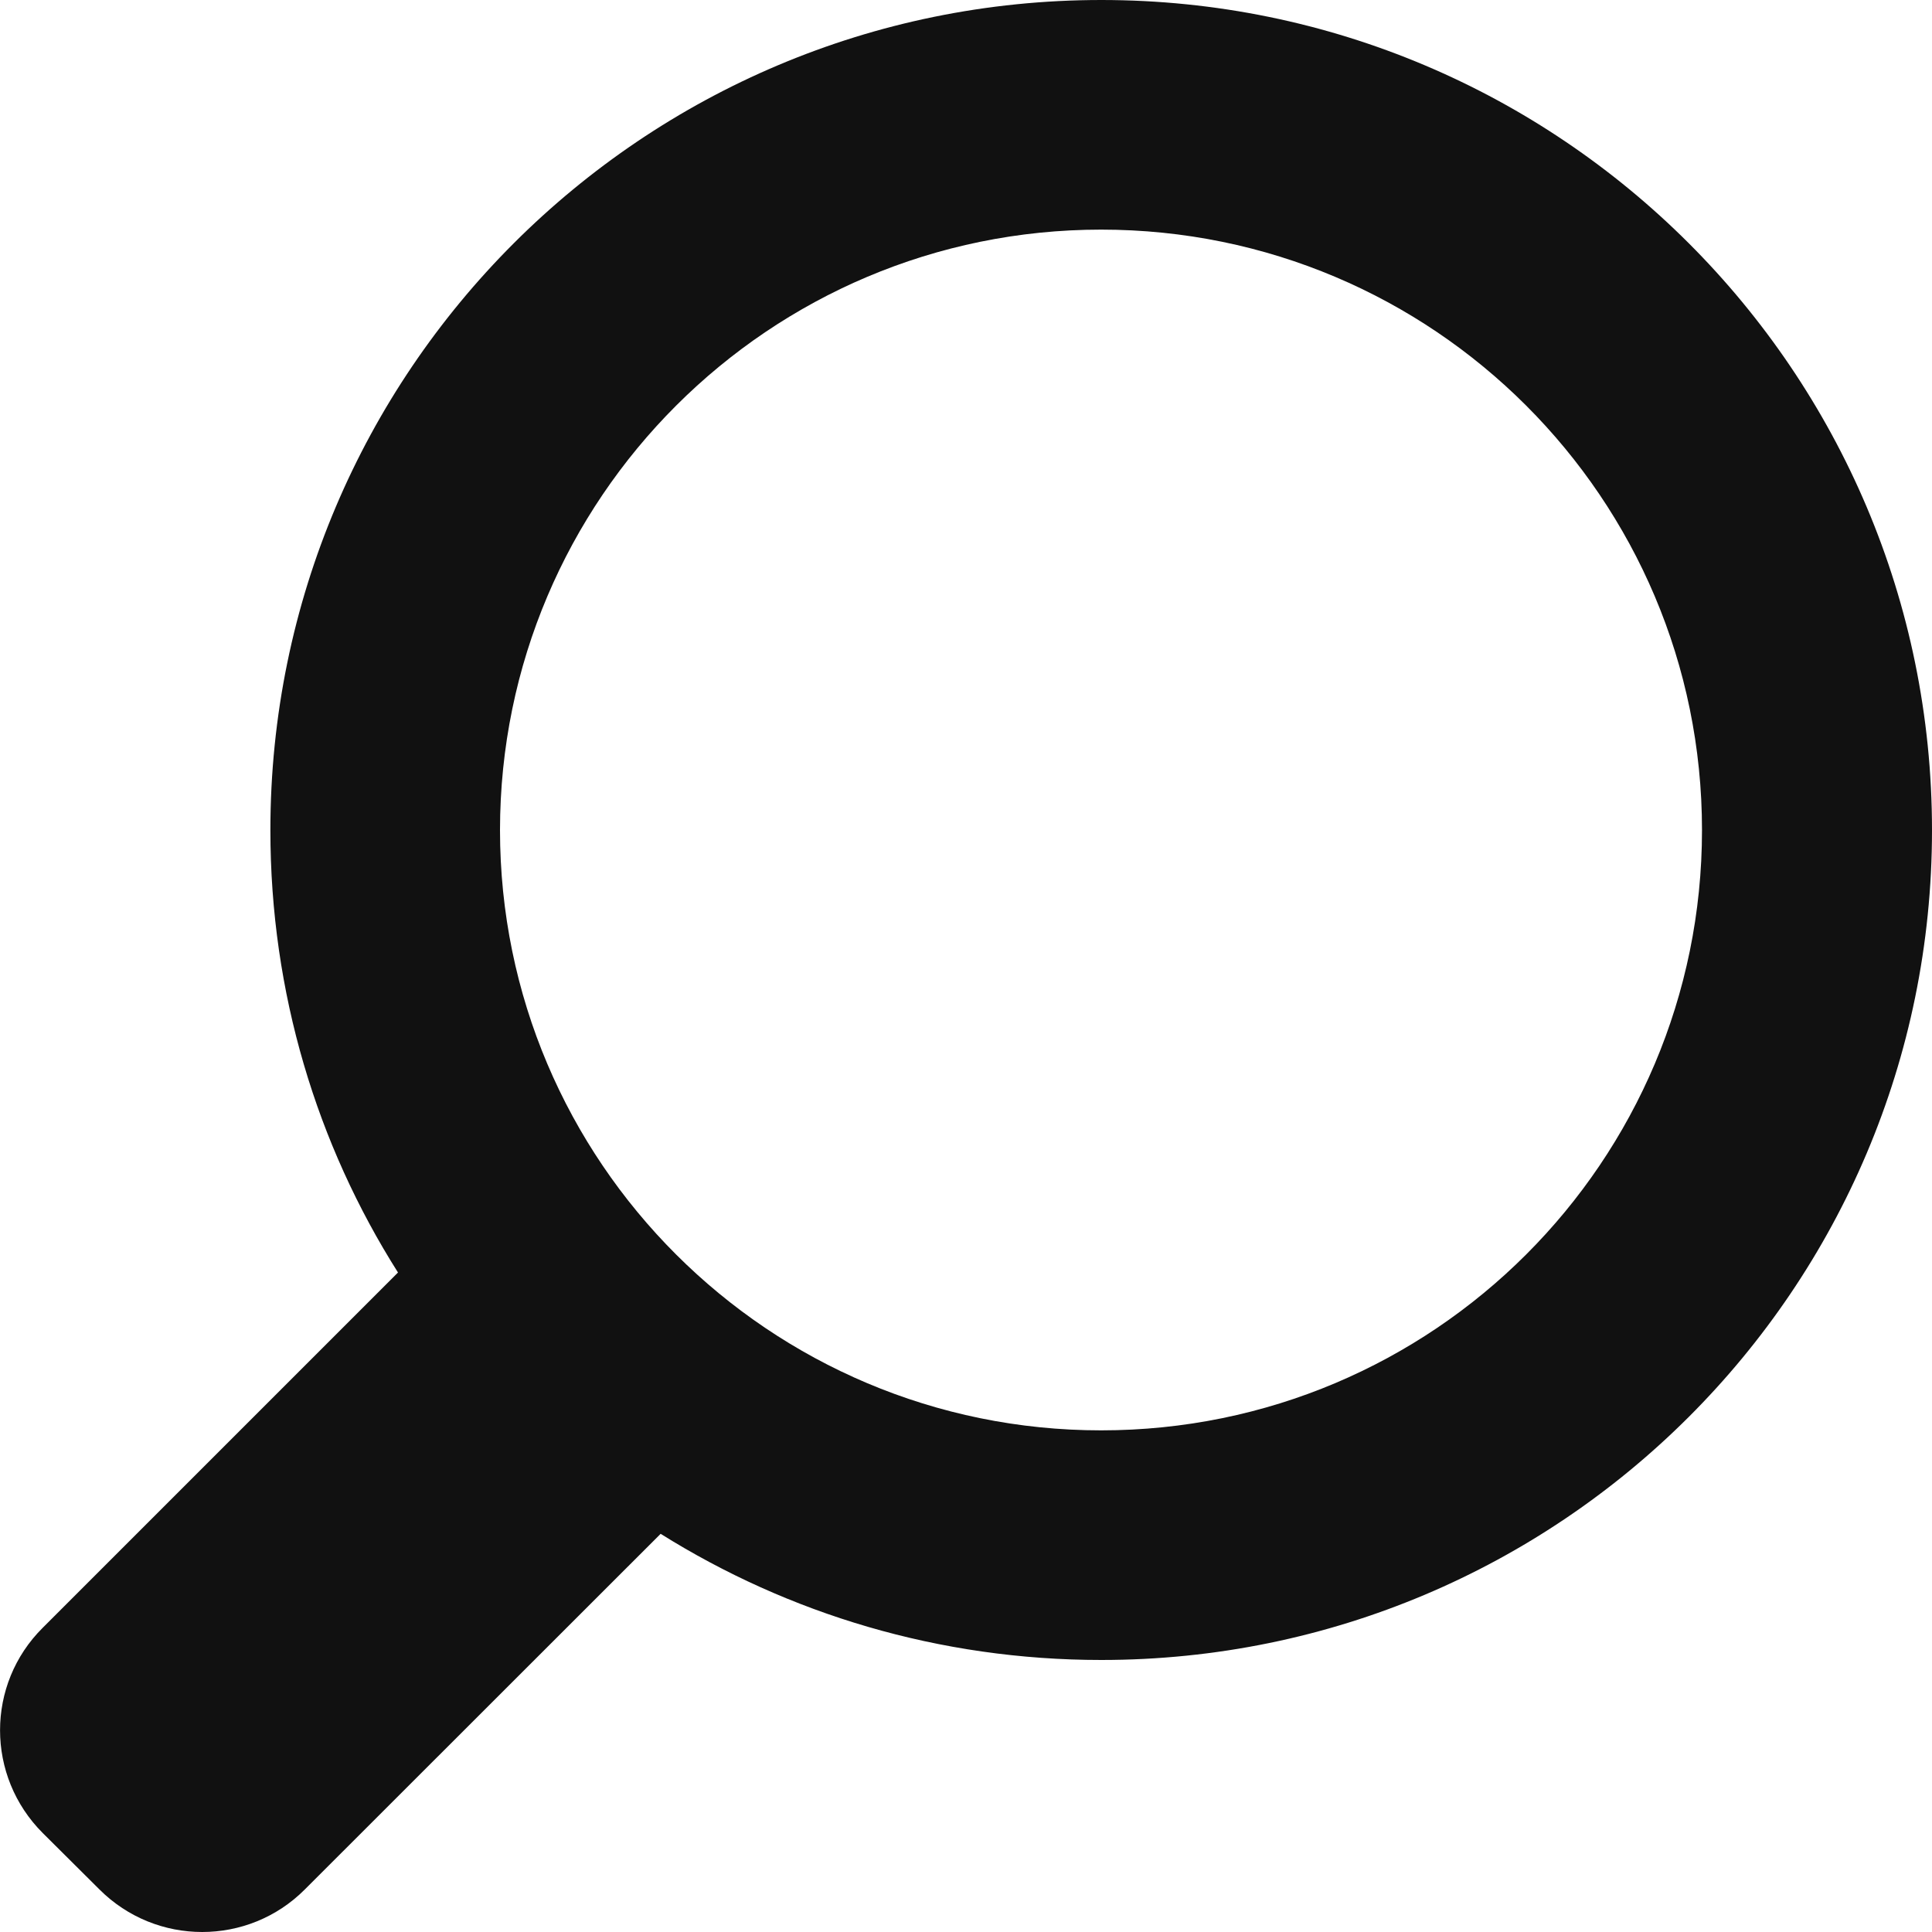
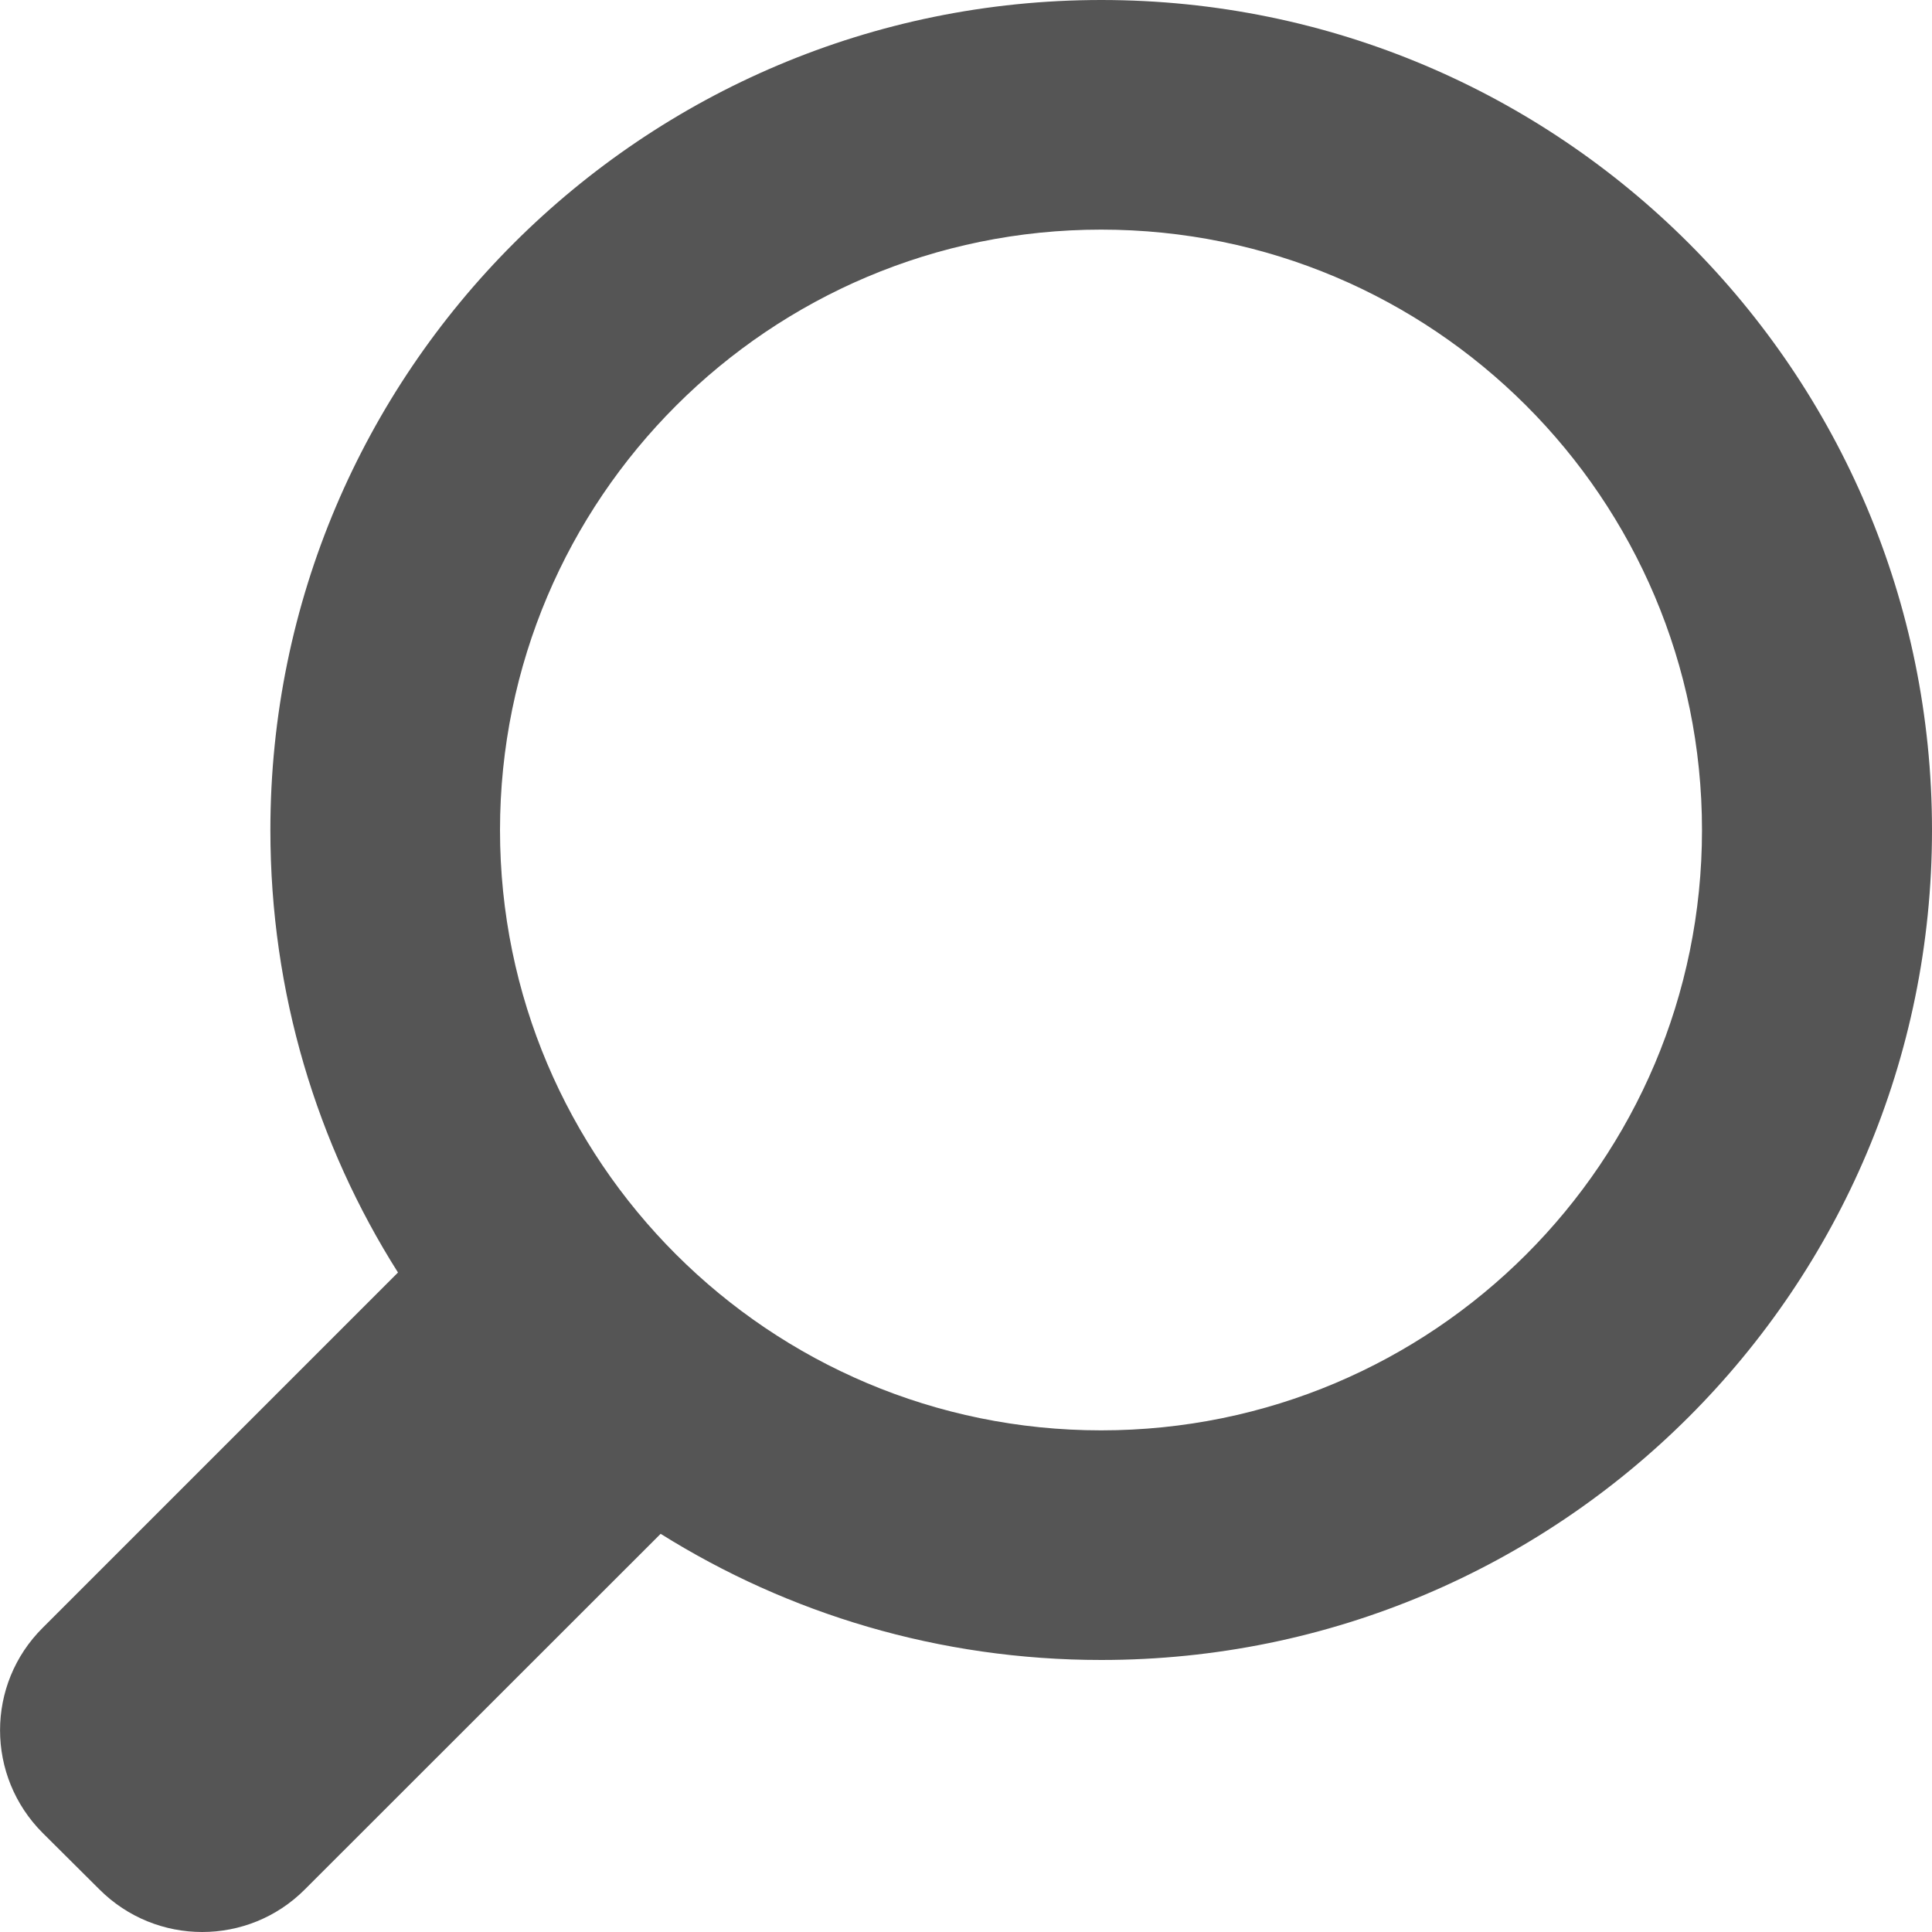
<svg xmlns="http://www.w3.org/2000/svg" version="1.1" id="Layer_1" x="0px" y="0px" width="20px" height="20px" viewBox="0 0 20 20" enable-background="new 0 0 20 20" xml:space="preserve">
-   <path id="Top__x28_White_x29__2_" fill="#111111" d="M0.443,18.976l0.586,0.583c0.588,0.588,1.541,0.588,2.127,0l3.683-3.681  c1.321,0.827,2.883,1.306,4.562,1.306c4.75,0,8.599-3.845,8.599-8.59S16.151,0,11.401,0C6.652,0,2.799,3.849,2.799,8.594  c0,1.683,0.482,3.254,1.321,4.579L0.443,16.85C-0.147,17.435-0.147,18.387,0.443,18.976z M11.399,2.377  c3.437,0,6.22,2.783,6.22,6.216c0,3.432-2.782,6.214-6.22,6.214c-3.435,0-6.223-2.782-6.223-6.214  C5.177,5.162,7.964,2.377,11.399,2.377z" />
+   <path id="Top__x28_White_x29__2_" fill="#555555" d="M0.443,18.976l0.586,0.583c0.588,0.588,1.541,0.588,2.127,0l3.683-3.681  c1.321,0.827,2.883,1.306,4.562,1.306c4.75,0,8.599-3.845,8.599-8.59S16.151,0,11.401,0C6.652,0,2.799,3.849,2.799,8.594  c0,1.683,0.482,3.254,1.321,4.579L0.443,16.85C-0.147,17.435-0.147,18.387,0.443,18.976z M11.399,2.377  c3.437,0,6.22,2.783,6.22,6.216c0,3.432-2.782,6.214-6.22,6.214c-3.435,0-6.223-2.782-6.223-6.214  C5.177,5.162,7.964,2.377,11.399,2.377z" />
</svg>
